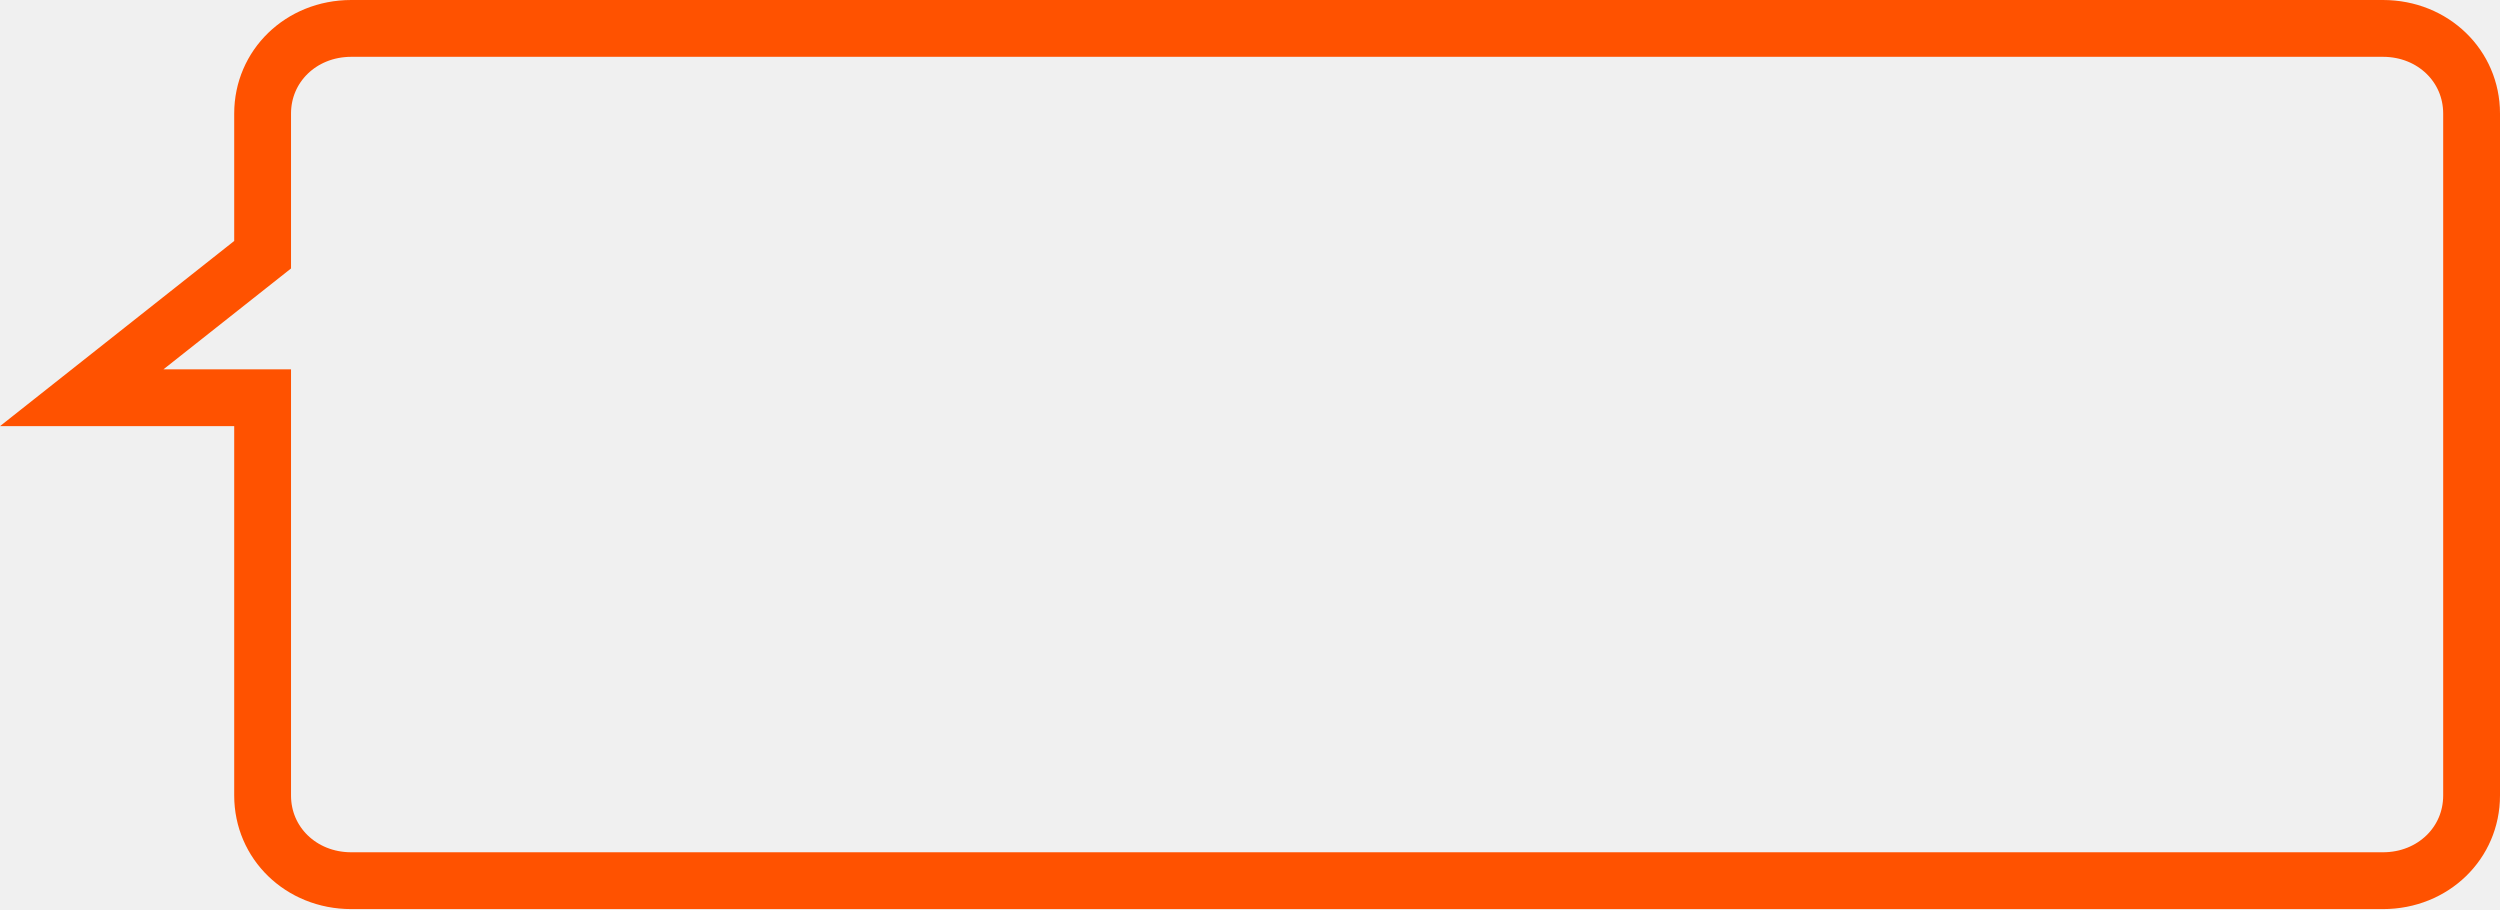
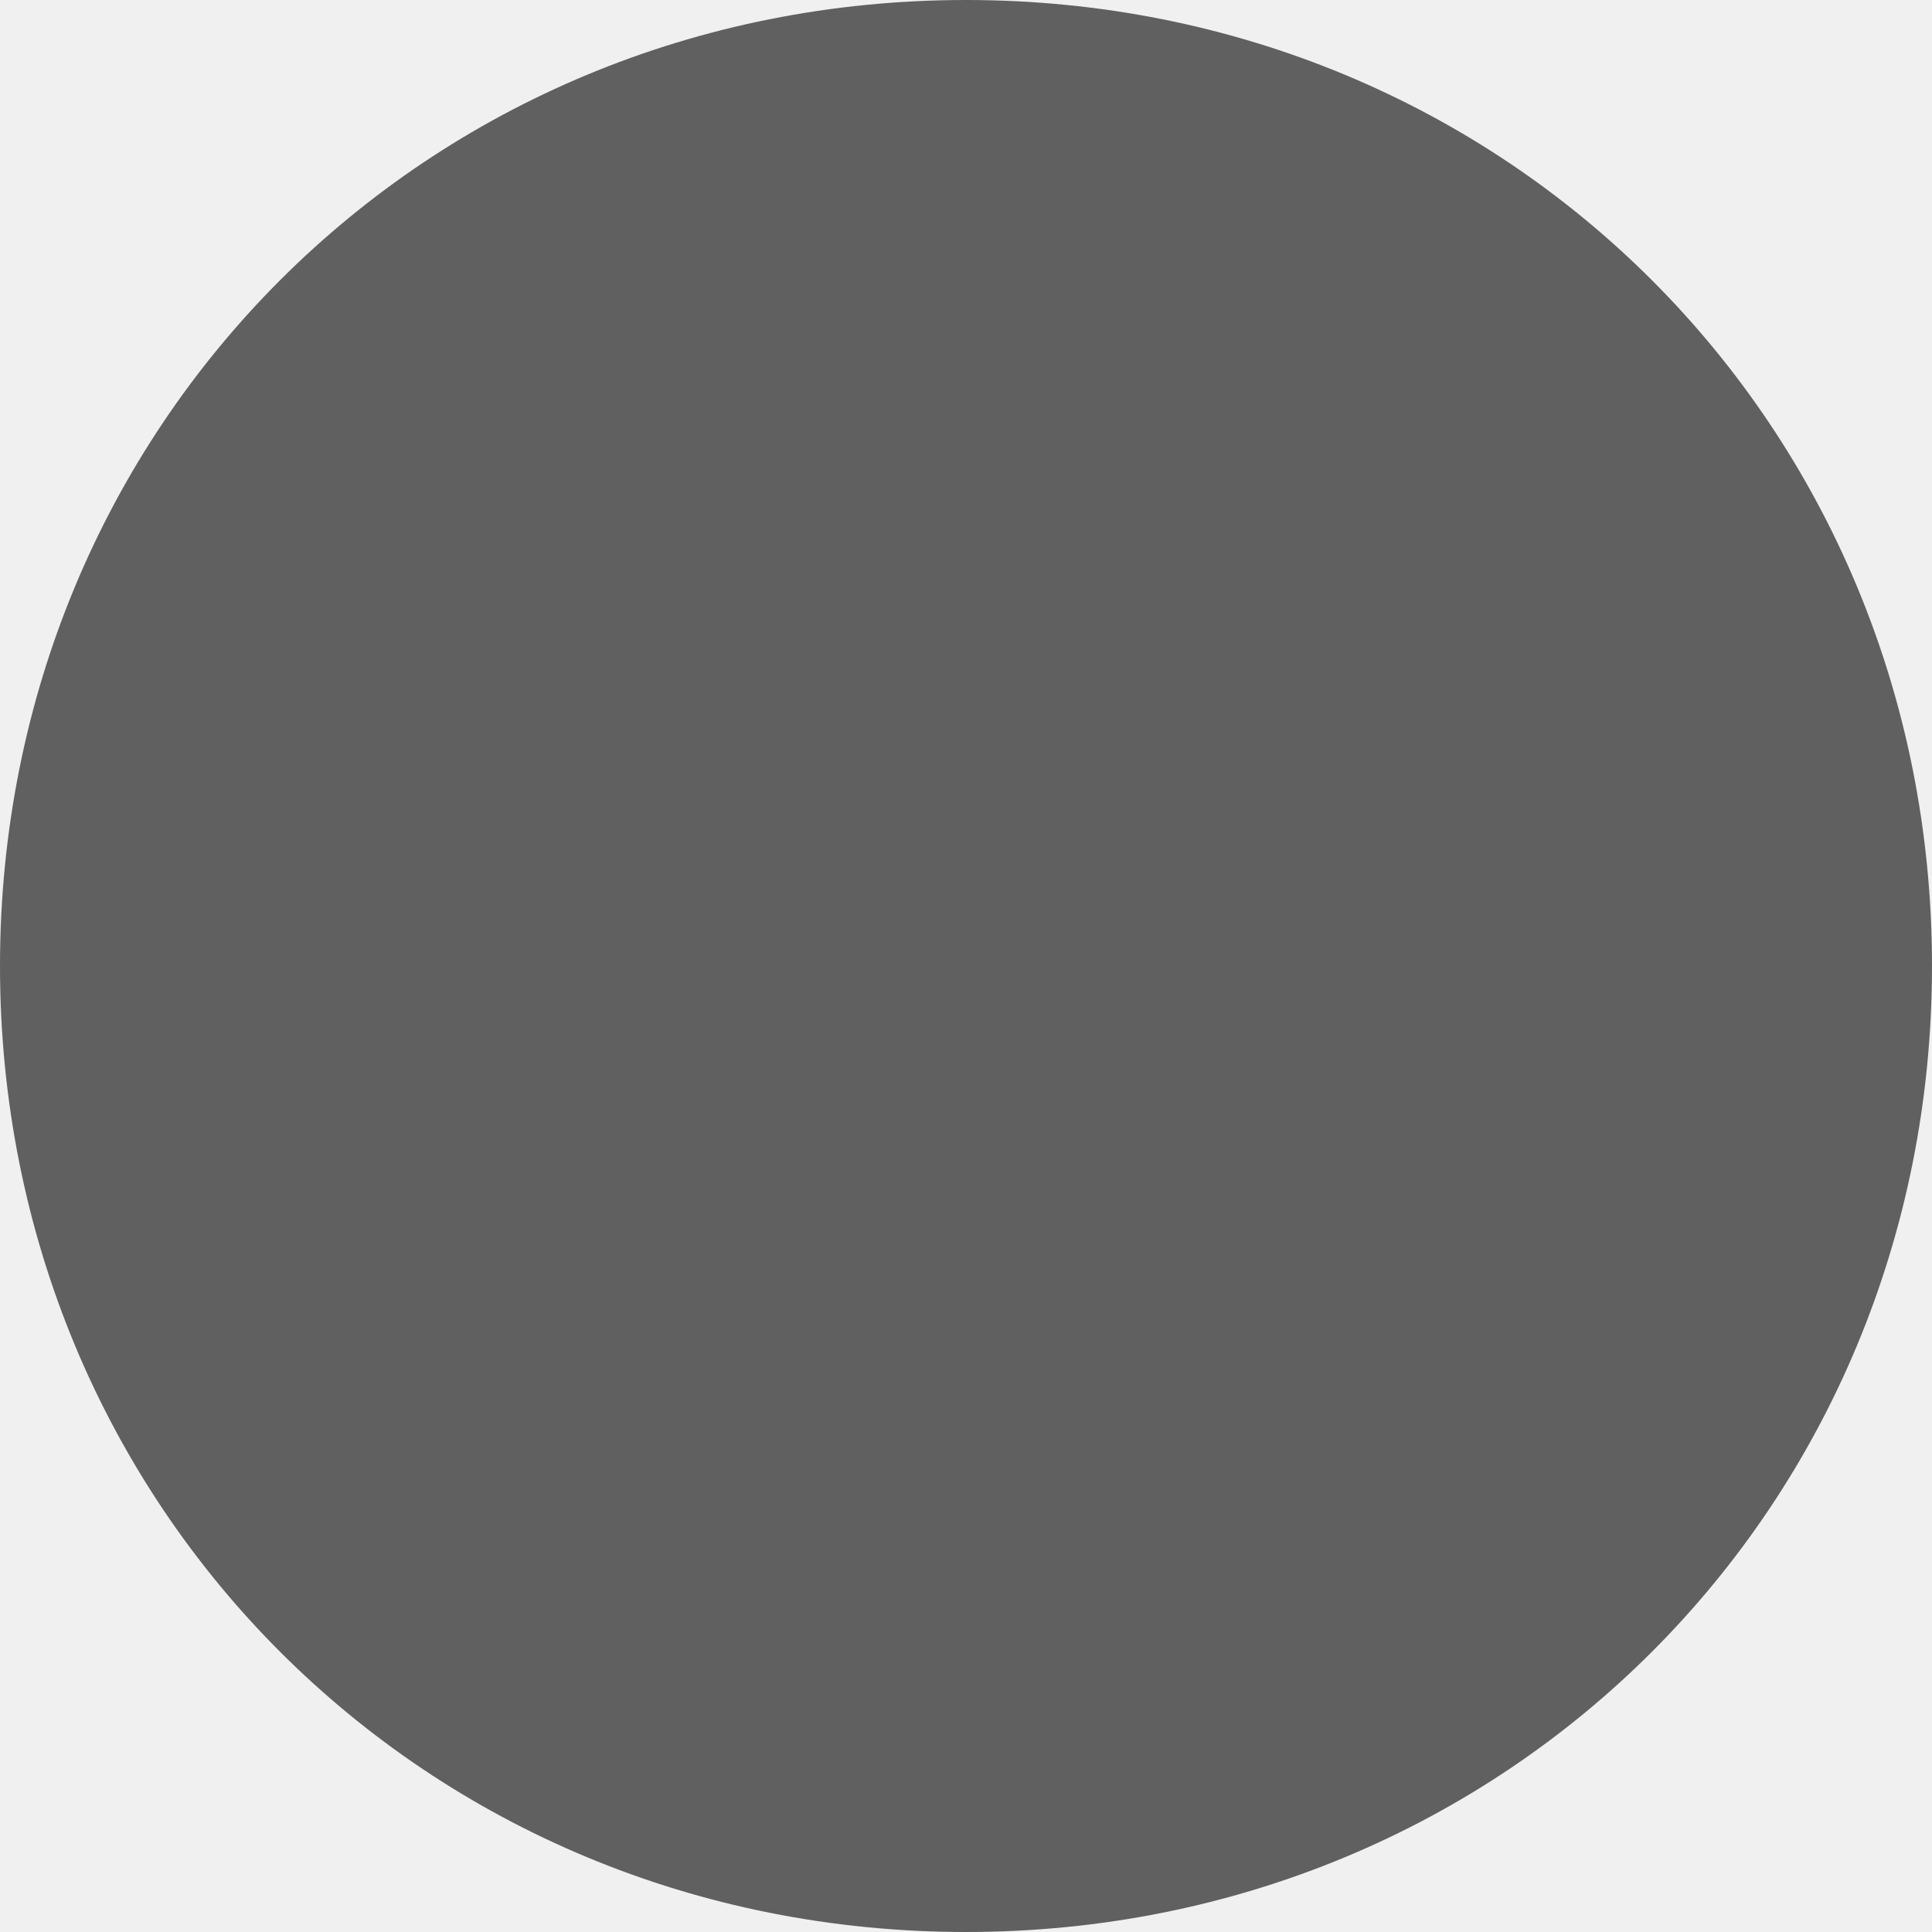
- <svg xmlns="http://www.w3.org/2000/svg" version="1.1" width="44px" height="16px">
-   <defs>
-     <mask fill="white" id="clip519">
-       <path d="M 4.122 14  L 4.122 7.5  L 0 7.5  L 4.122 4.241  L 4.122 2  C 4.122 0.88  5.029 0  6.183 0  L 41.939 0  C 43.093 0  44 0.88  44 2  L 44 14  C 44 15.12  43.093 16  41.939 16  L 6.183 16  C 5.029 16  4.122 15.12  4.122 14  Z " fill-rule="evenodd" />
-     </mask>
-   </defs>
-   <g transform="matrix(1 0 0 1 -46 -152 )">
-     <path d="M 4.122 14  L 4.122 7.5  L 0 7.5  L 4.122 4.241  L 4.122 2  C 4.122 0.88  5.029 0  6.183 0  L 41.939 0  C 43.093 0  44 0.88  44 2  L 44 14  C 44 15.12  43.093 16  41.939 16  L 6.183 16  C 5.029 16  4.122 15.12  4.122 14  Z " fill-rule="nonzero" fill="#ff5200" stroke="none" fill-opacity="0" transform="matrix(1 0 0 1 46 152 )" />
-     <path d="M 4.122 14  L 4.122 7.5  L 0 7.5  L 4.122 4.241  L 4.122 2  C 4.122 0.88  5.029 0  6.183 0  L 41.939 0  C 43.093 0  44 0.88  44 2  L 44 14  C 44 15.12  43.093 16  41.939 16  L 6.183 16  C 5.029 16  4.122 15.12  4.122 14  Z " stroke-width="2" stroke="#ff5200" fill="none" transform="matrix(1 0 0 1 46 152 )" mask="url(#clip519)" />
+ <svg xmlns="http://www.w3.org/2000/svg" version="1.1" width="70px" height="70px">
+   <g transform="matrix(1 0 0 1 -133 -20 )">
+     <path d="M 168 20  C 187.6 20  203 35.4  203 55  C 203 74.6  187.6 90  168 90  C 148.4 90  133 74.6  133 55  C 133 35.4  148.4 20  168 20  Z " fill-rule="nonzero" fill="#000000" stroke="none" fill-opacity="0.6" />
  </g>
</svg>
